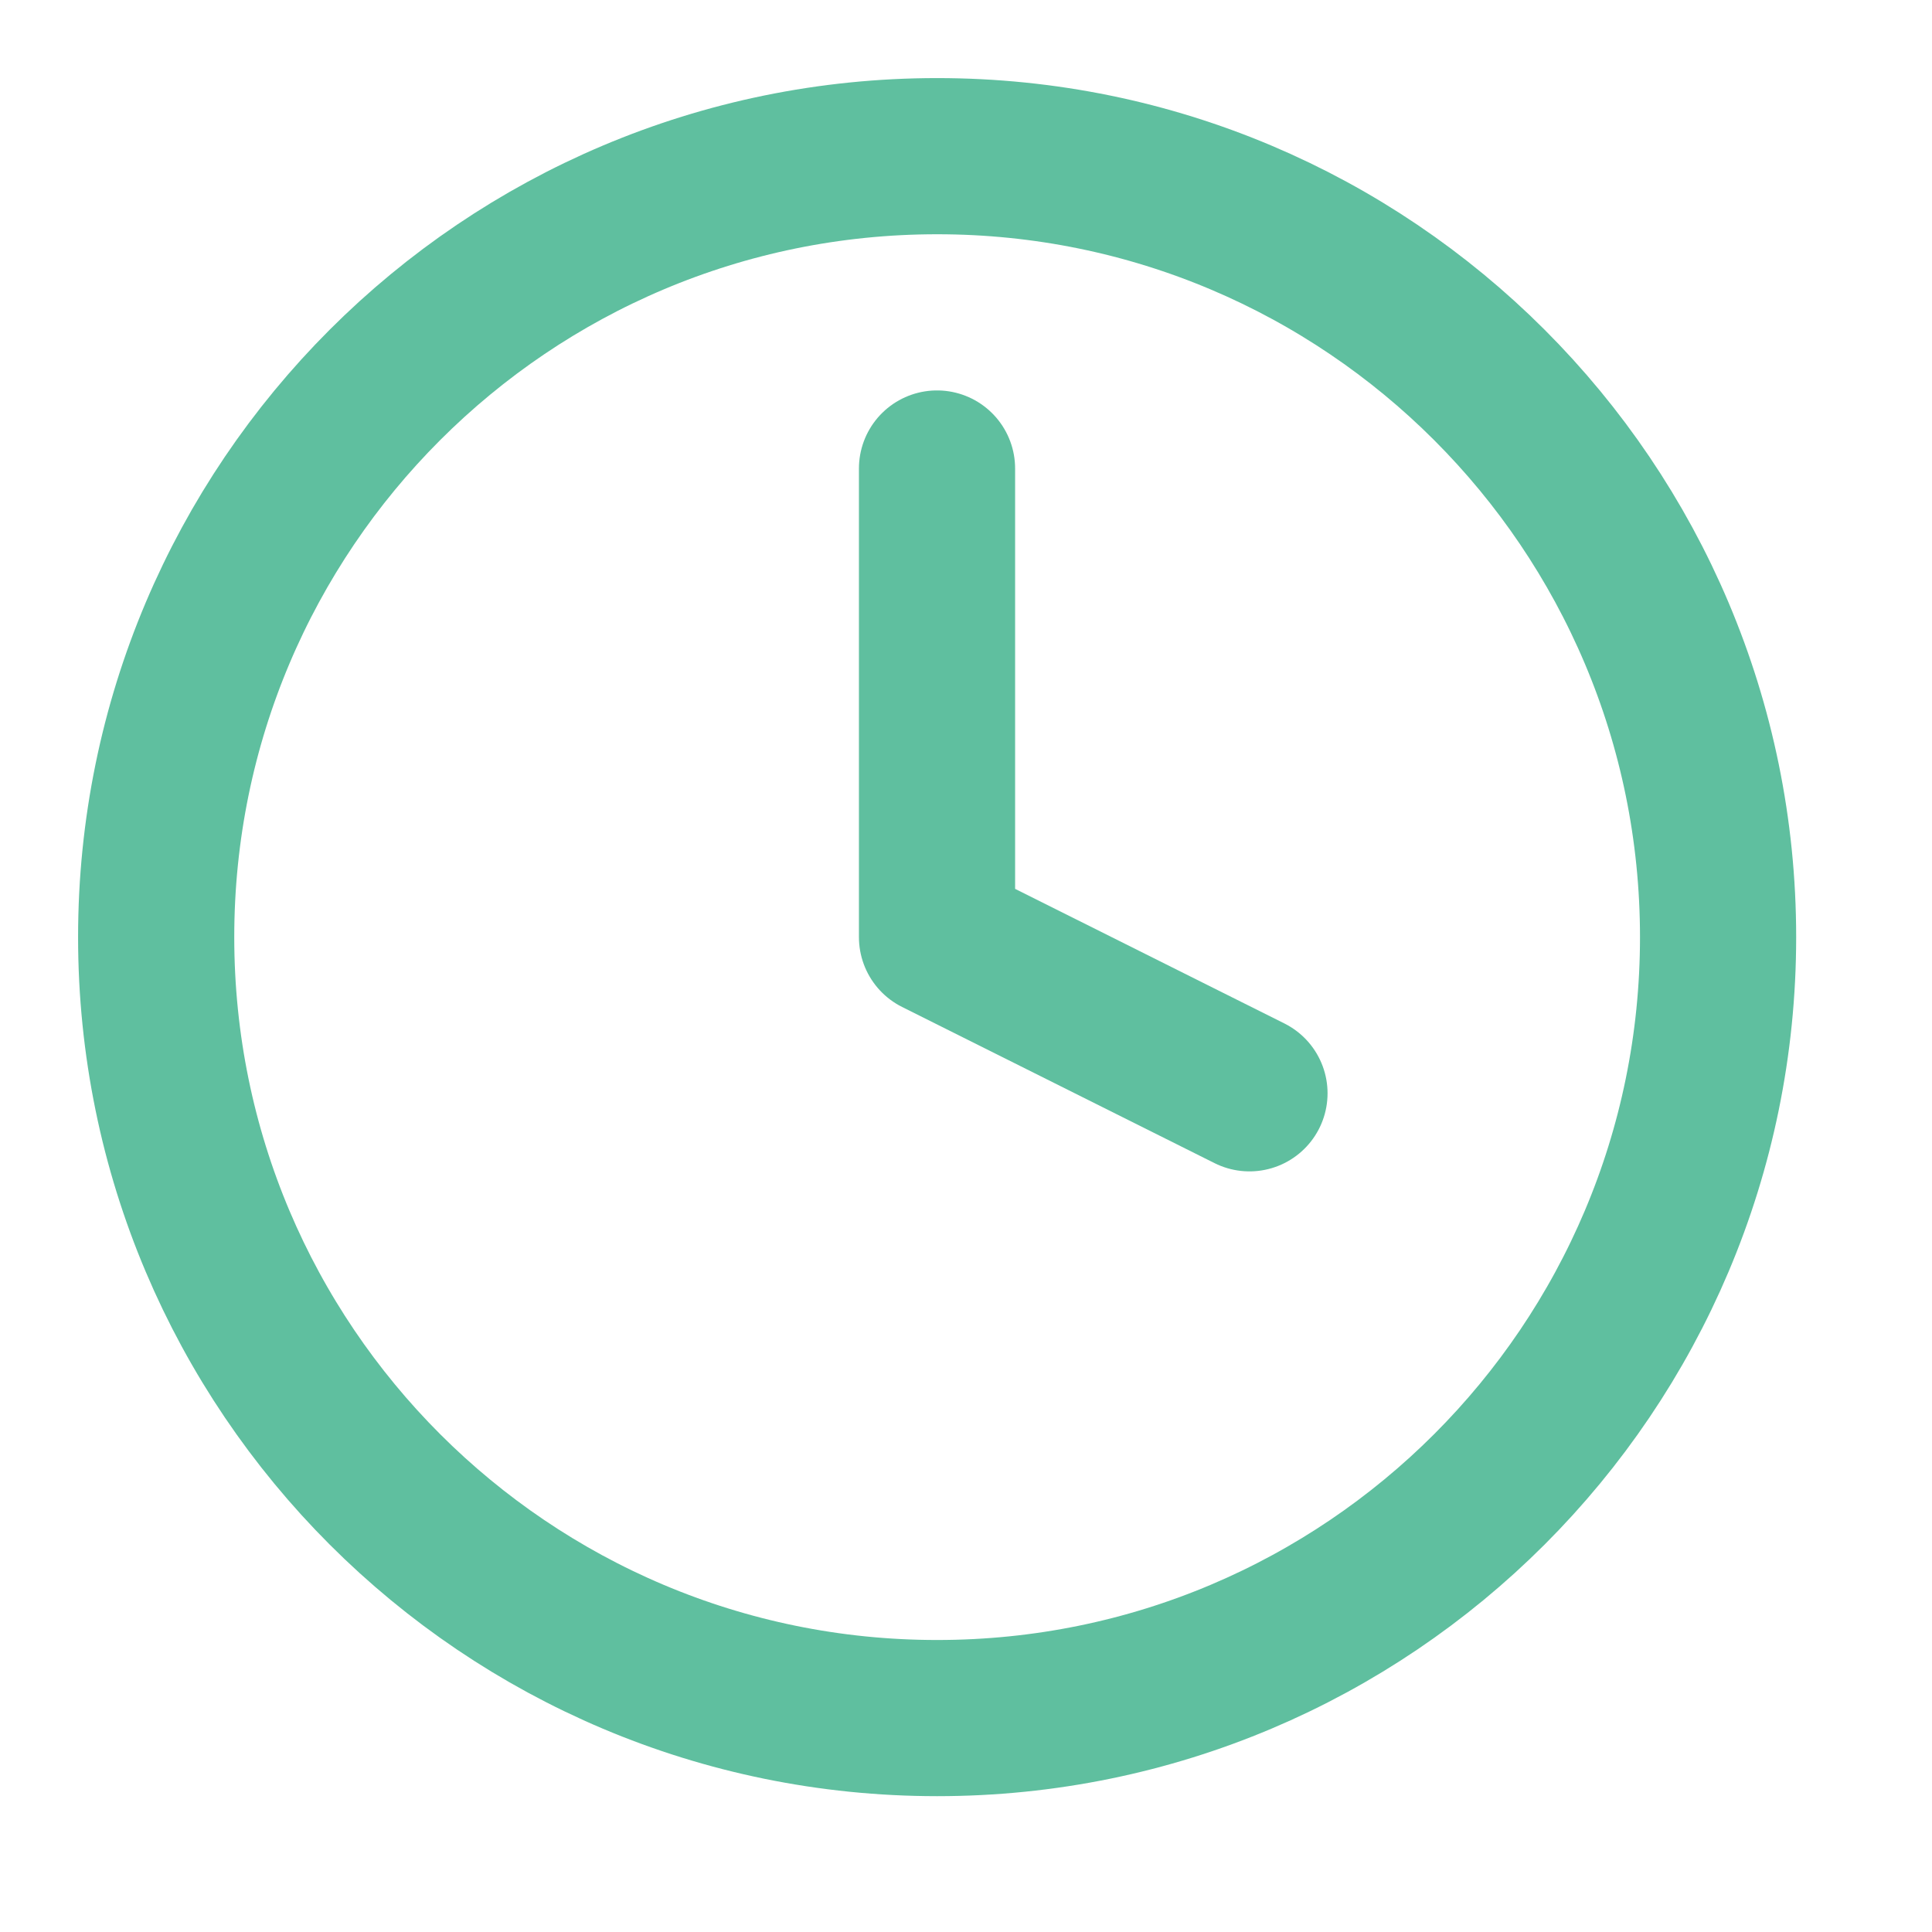
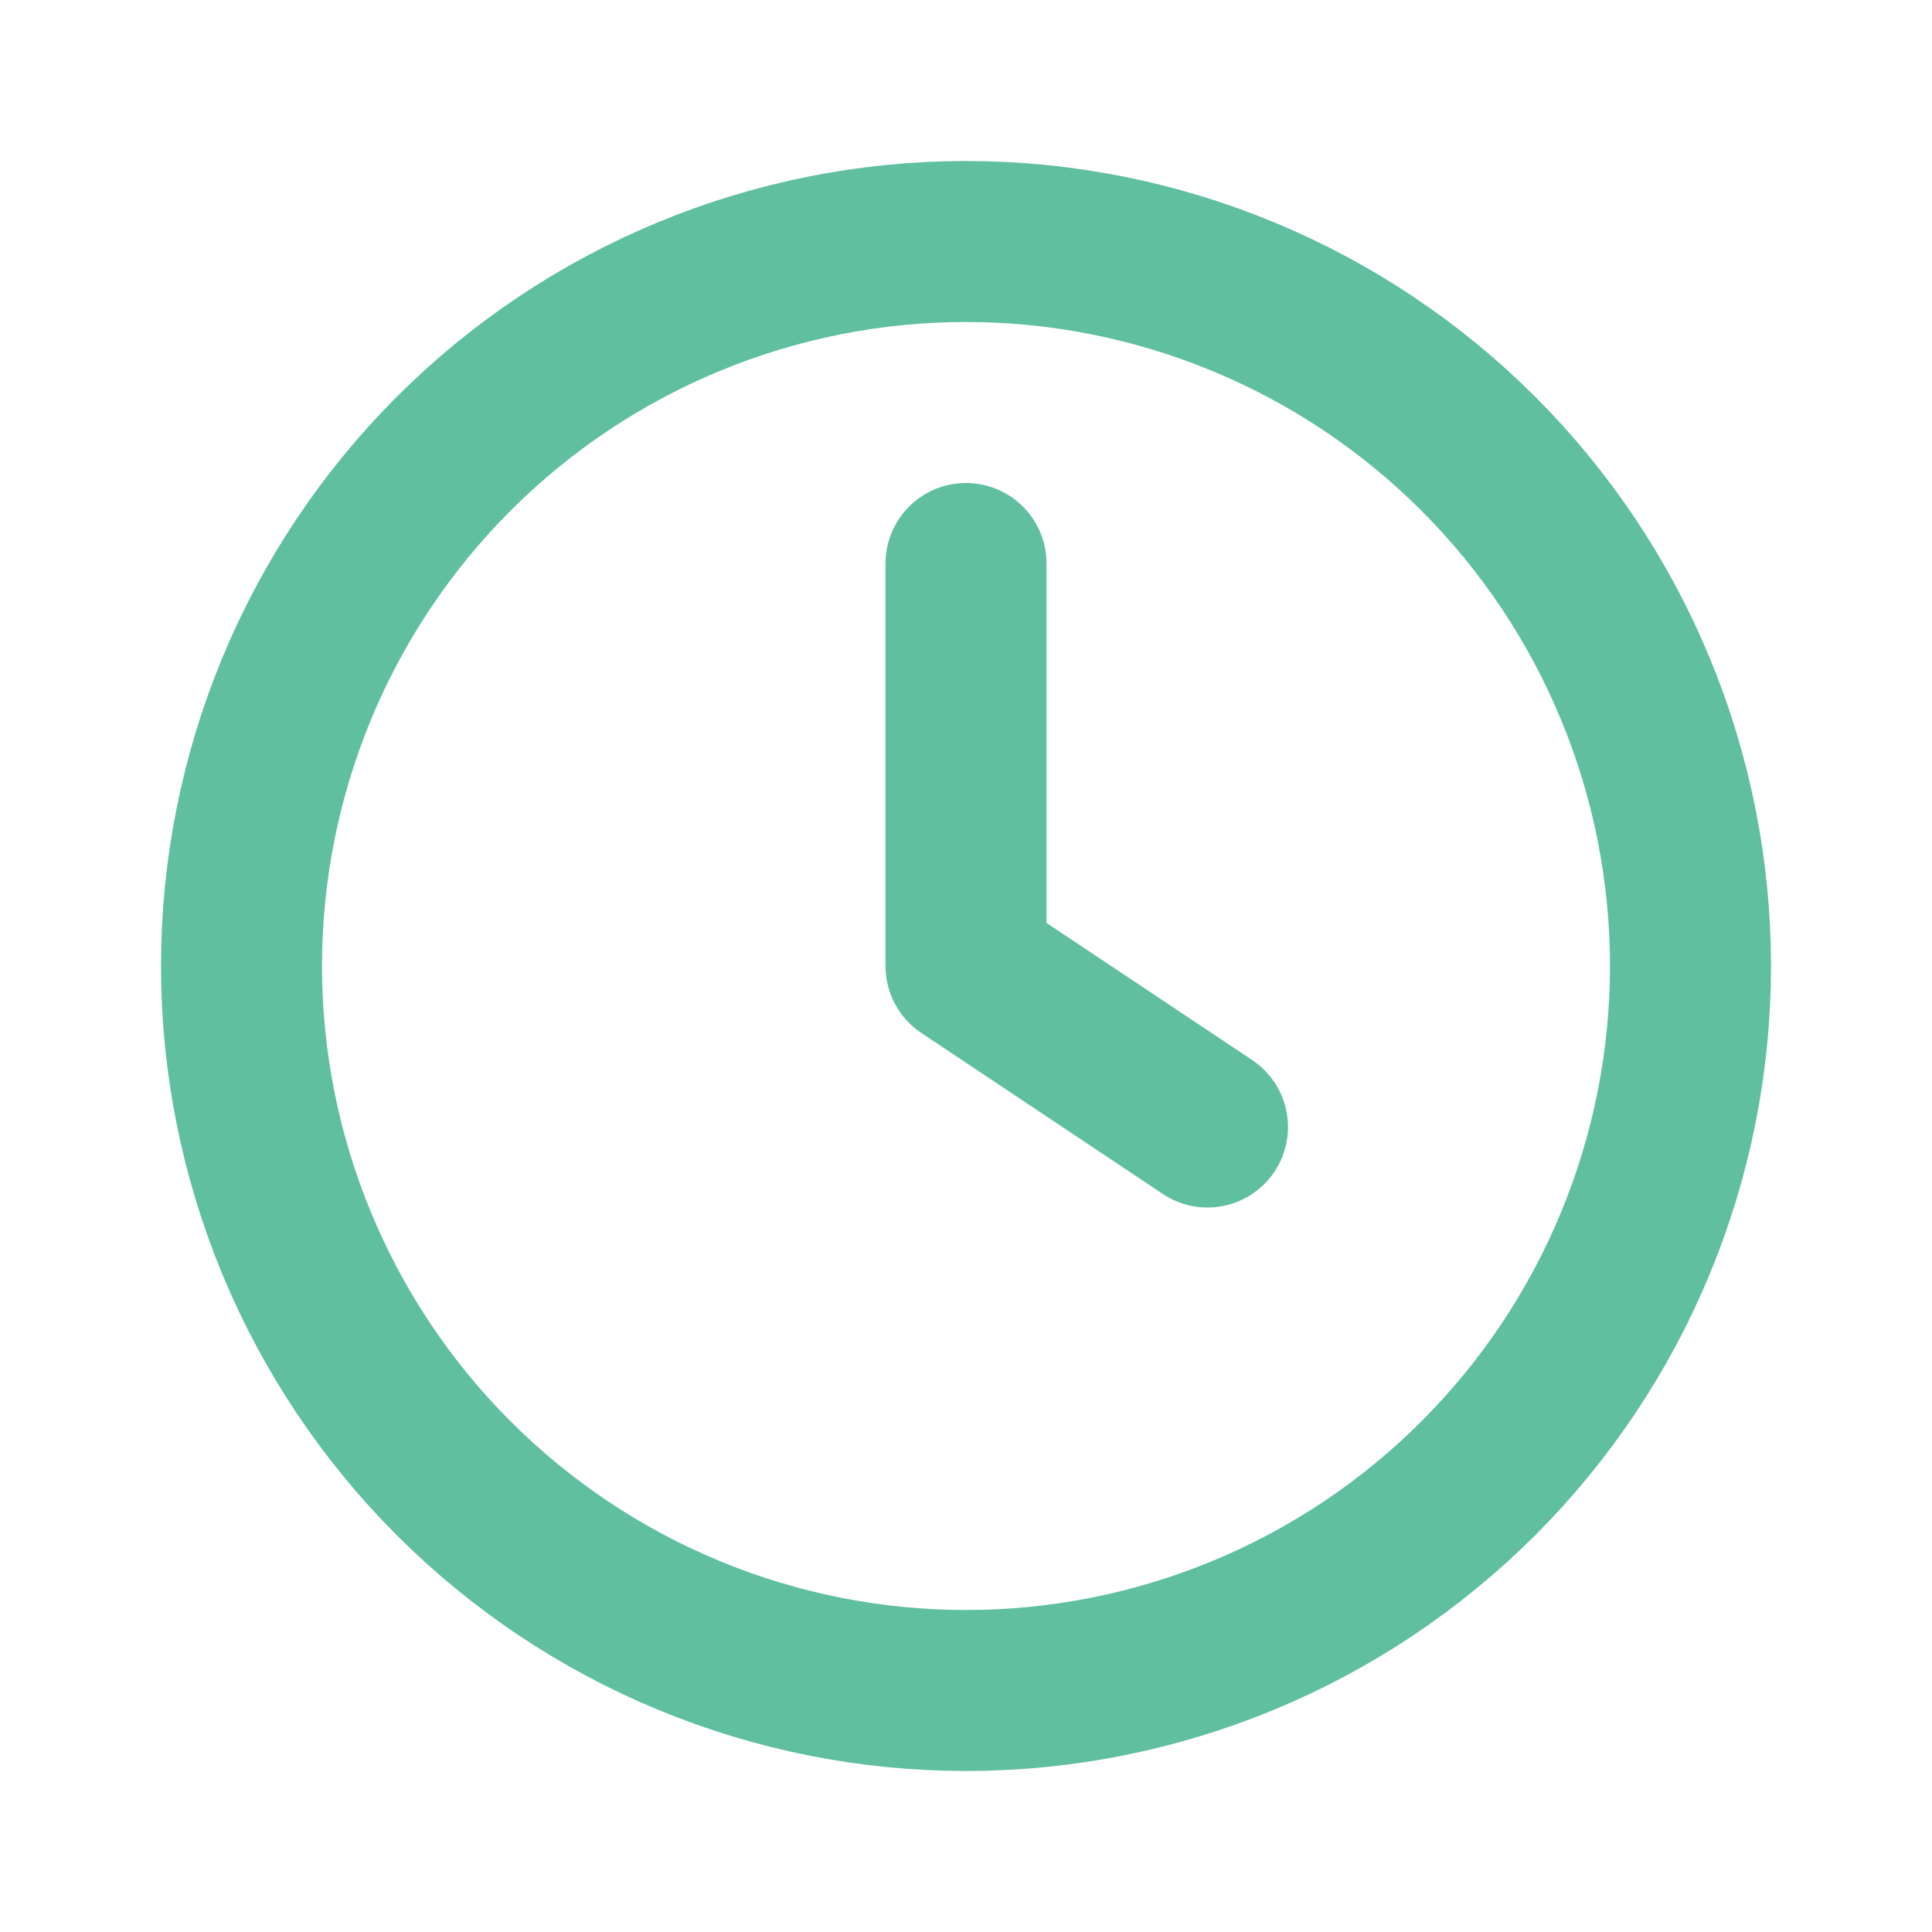
- <svg xmlns="http://www.w3.org/2000/svg" width="18" height="18" viewBox="0 0 18 18" fill="none">
-   <path d="M8.731 16.007C12.75 16.007 16.007 12.75 16.007 8.731C16.007 4.713 12.75 1.455 8.731 1.455C4.713 1.455 1.455 4.713 1.455 8.731C1.455 12.75 4.713 16.007 8.731 16.007Z" stroke="#5FBF9F" stroke-width="1.455" stroke-linecap="round" stroke-linejoin="round" />
-   <path d="M8.73 4.365V8.731L11.641 10.186" stroke="#5FBF9F" stroke-width="1.455" stroke-linecap="round" stroke-linejoin="round" />
+ <svg xmlns="http://www.w3.org/2000/svg" width="24" height="24" viewBox="0 0 24 24" fill="none">
+   <path d="M15 14L12 12V7M3 12C3 13.182 3.233 14.352 3.685 15.444C4.137 16.536 4.8 17.528 5.636 18.364C6.472 19.2 7.464 19.863 8.556 20.315C9.648 20.767 10.818 21 12 21C13.182 21 14.352 20.767 15.444 20.315C16.536 19.863 17.528 19.2 18.364 18.364C19.2 17.528 19.863 16.536 20.315 15.444C20.767 14.352 21 13.182 21 12C21 10.818 20.767 9.648 20.315 8.556C19.863 7.464 19.2 6.472 18.364 5.636C17.528 4.8 16.536 4.137 15.444 3.685C14.352 3.233 13.182 3 12 3C10.818 3 9.648 3.233 8.556 3.685C7.464 4.137 6.472 4.8 5.636 5.636C4.8 6.472 4.137 7.464 3.685 8.556C3.233 9.648 3 10.818 3 12Z" stroke="#5FBF9F" stroke-width="2" stroke-linecap="round" stroke-linejoin="round" />
</svg>
